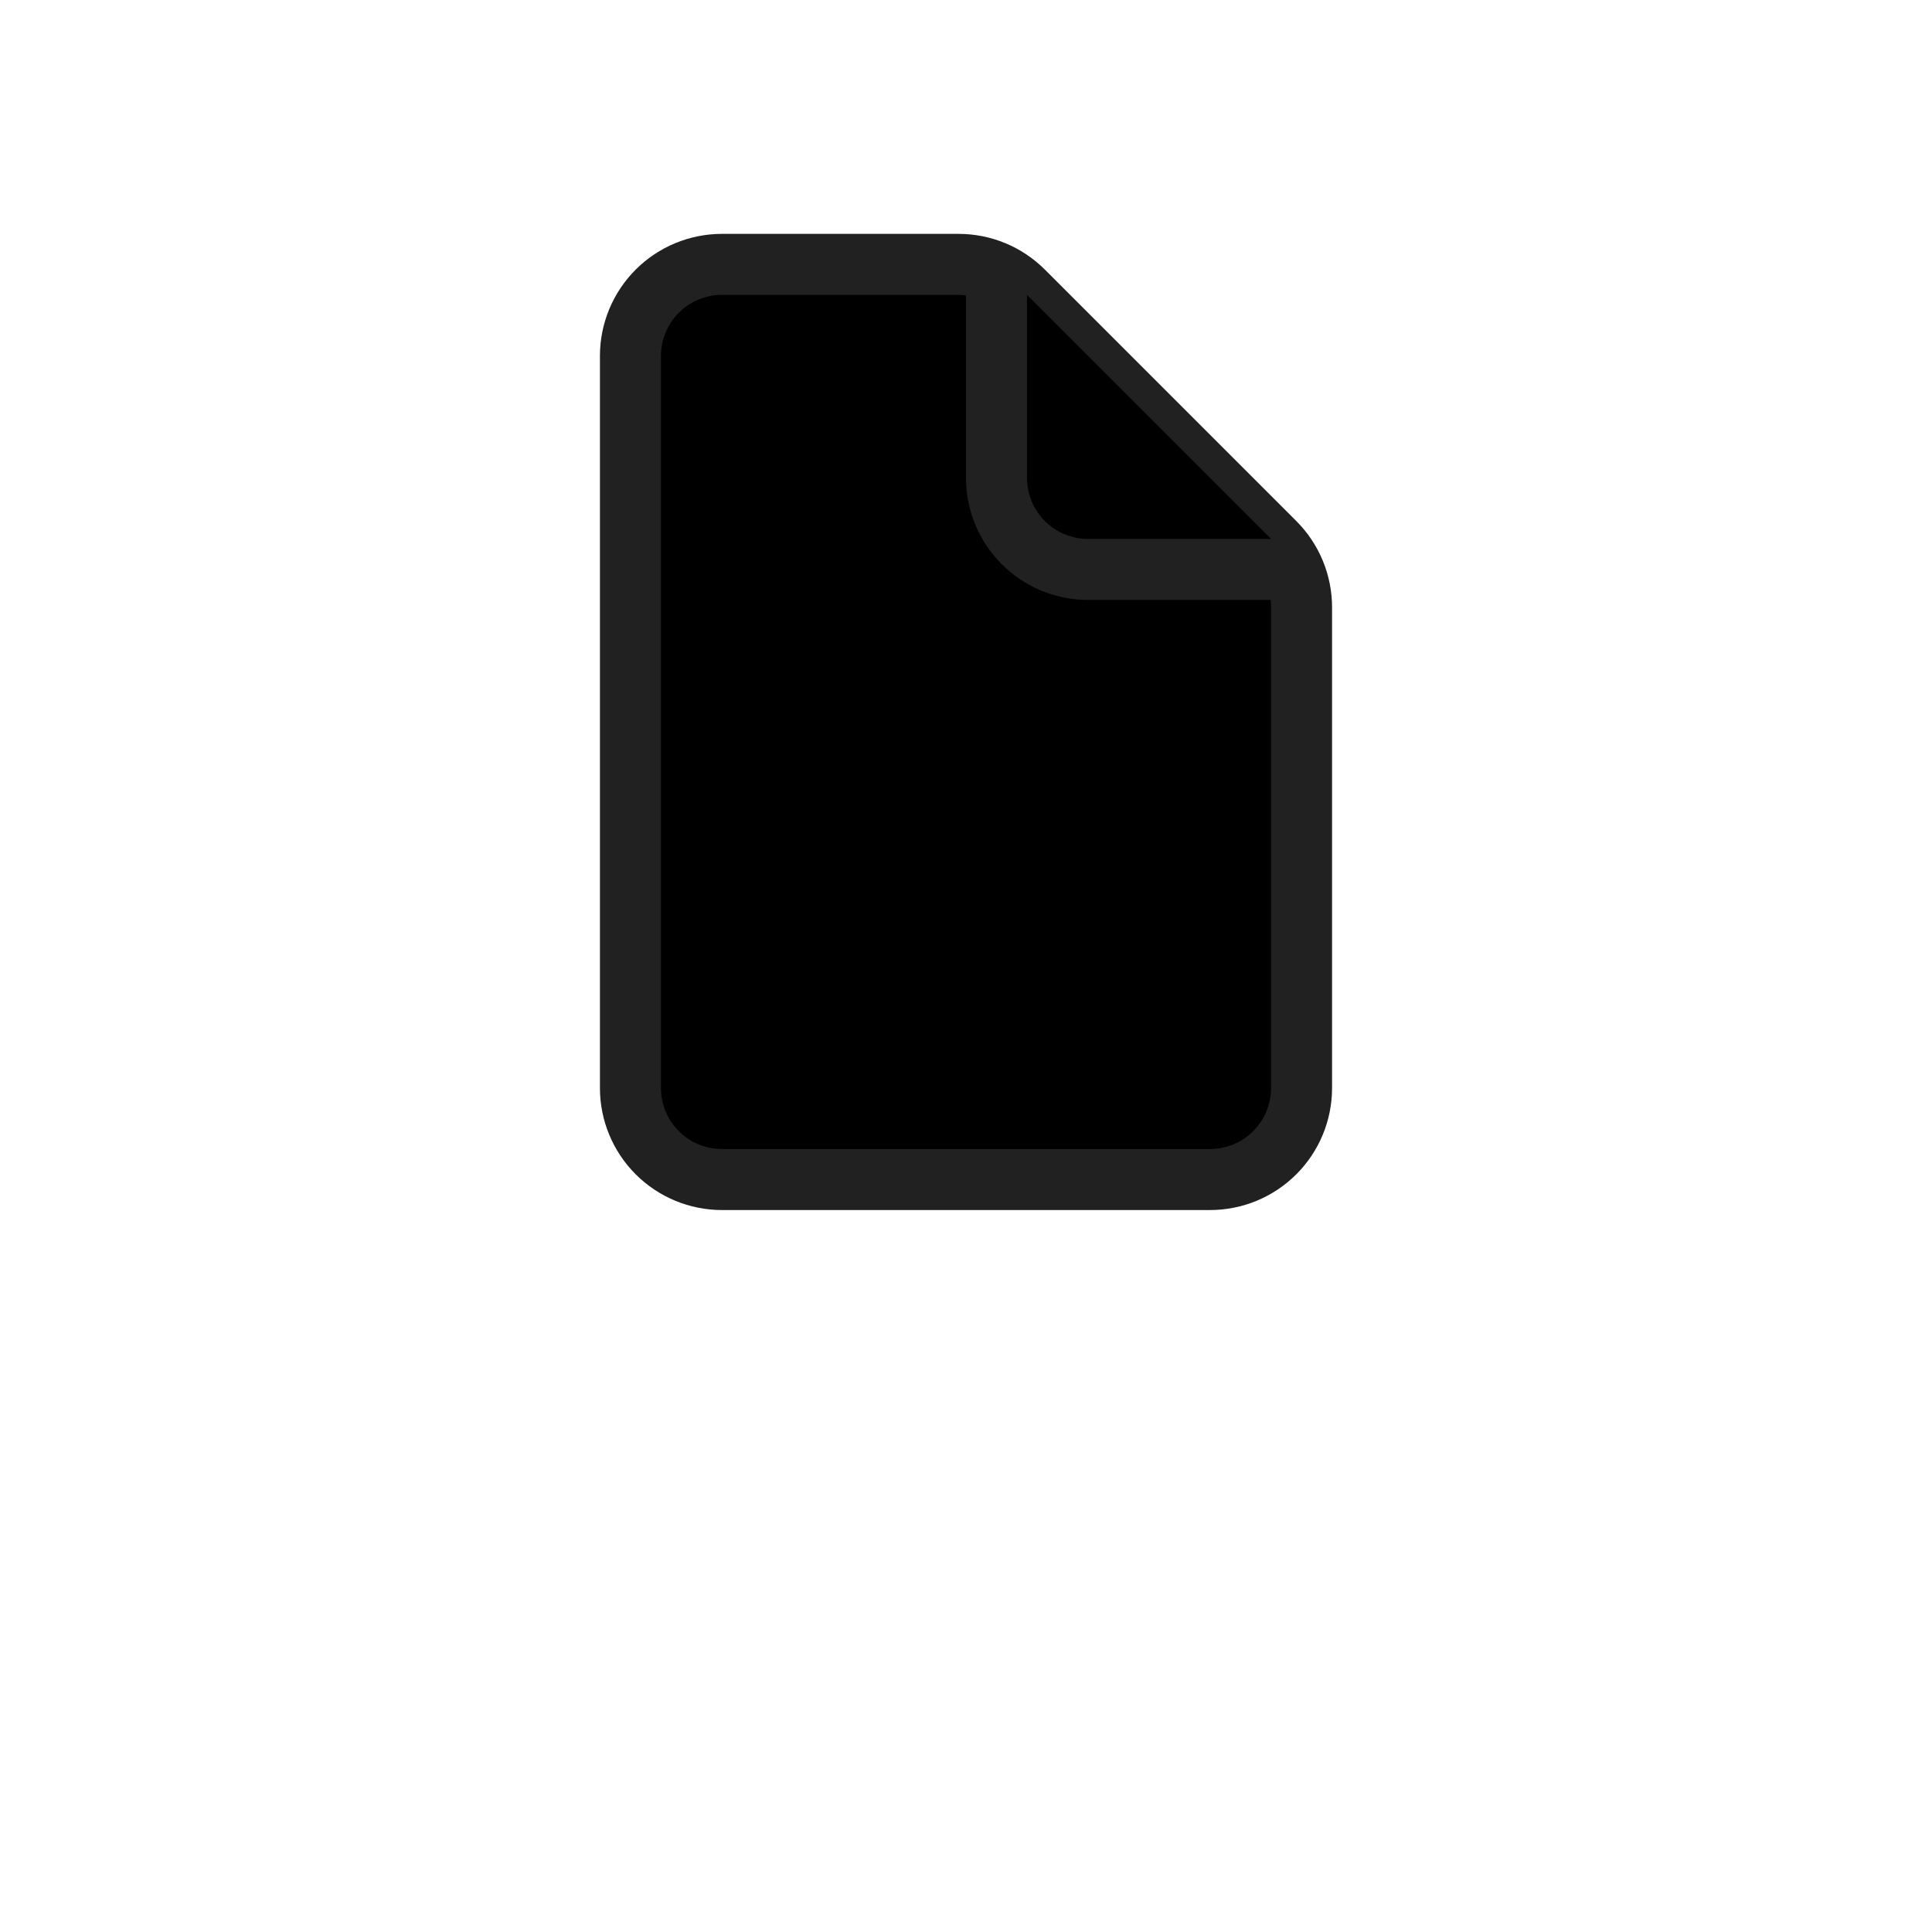
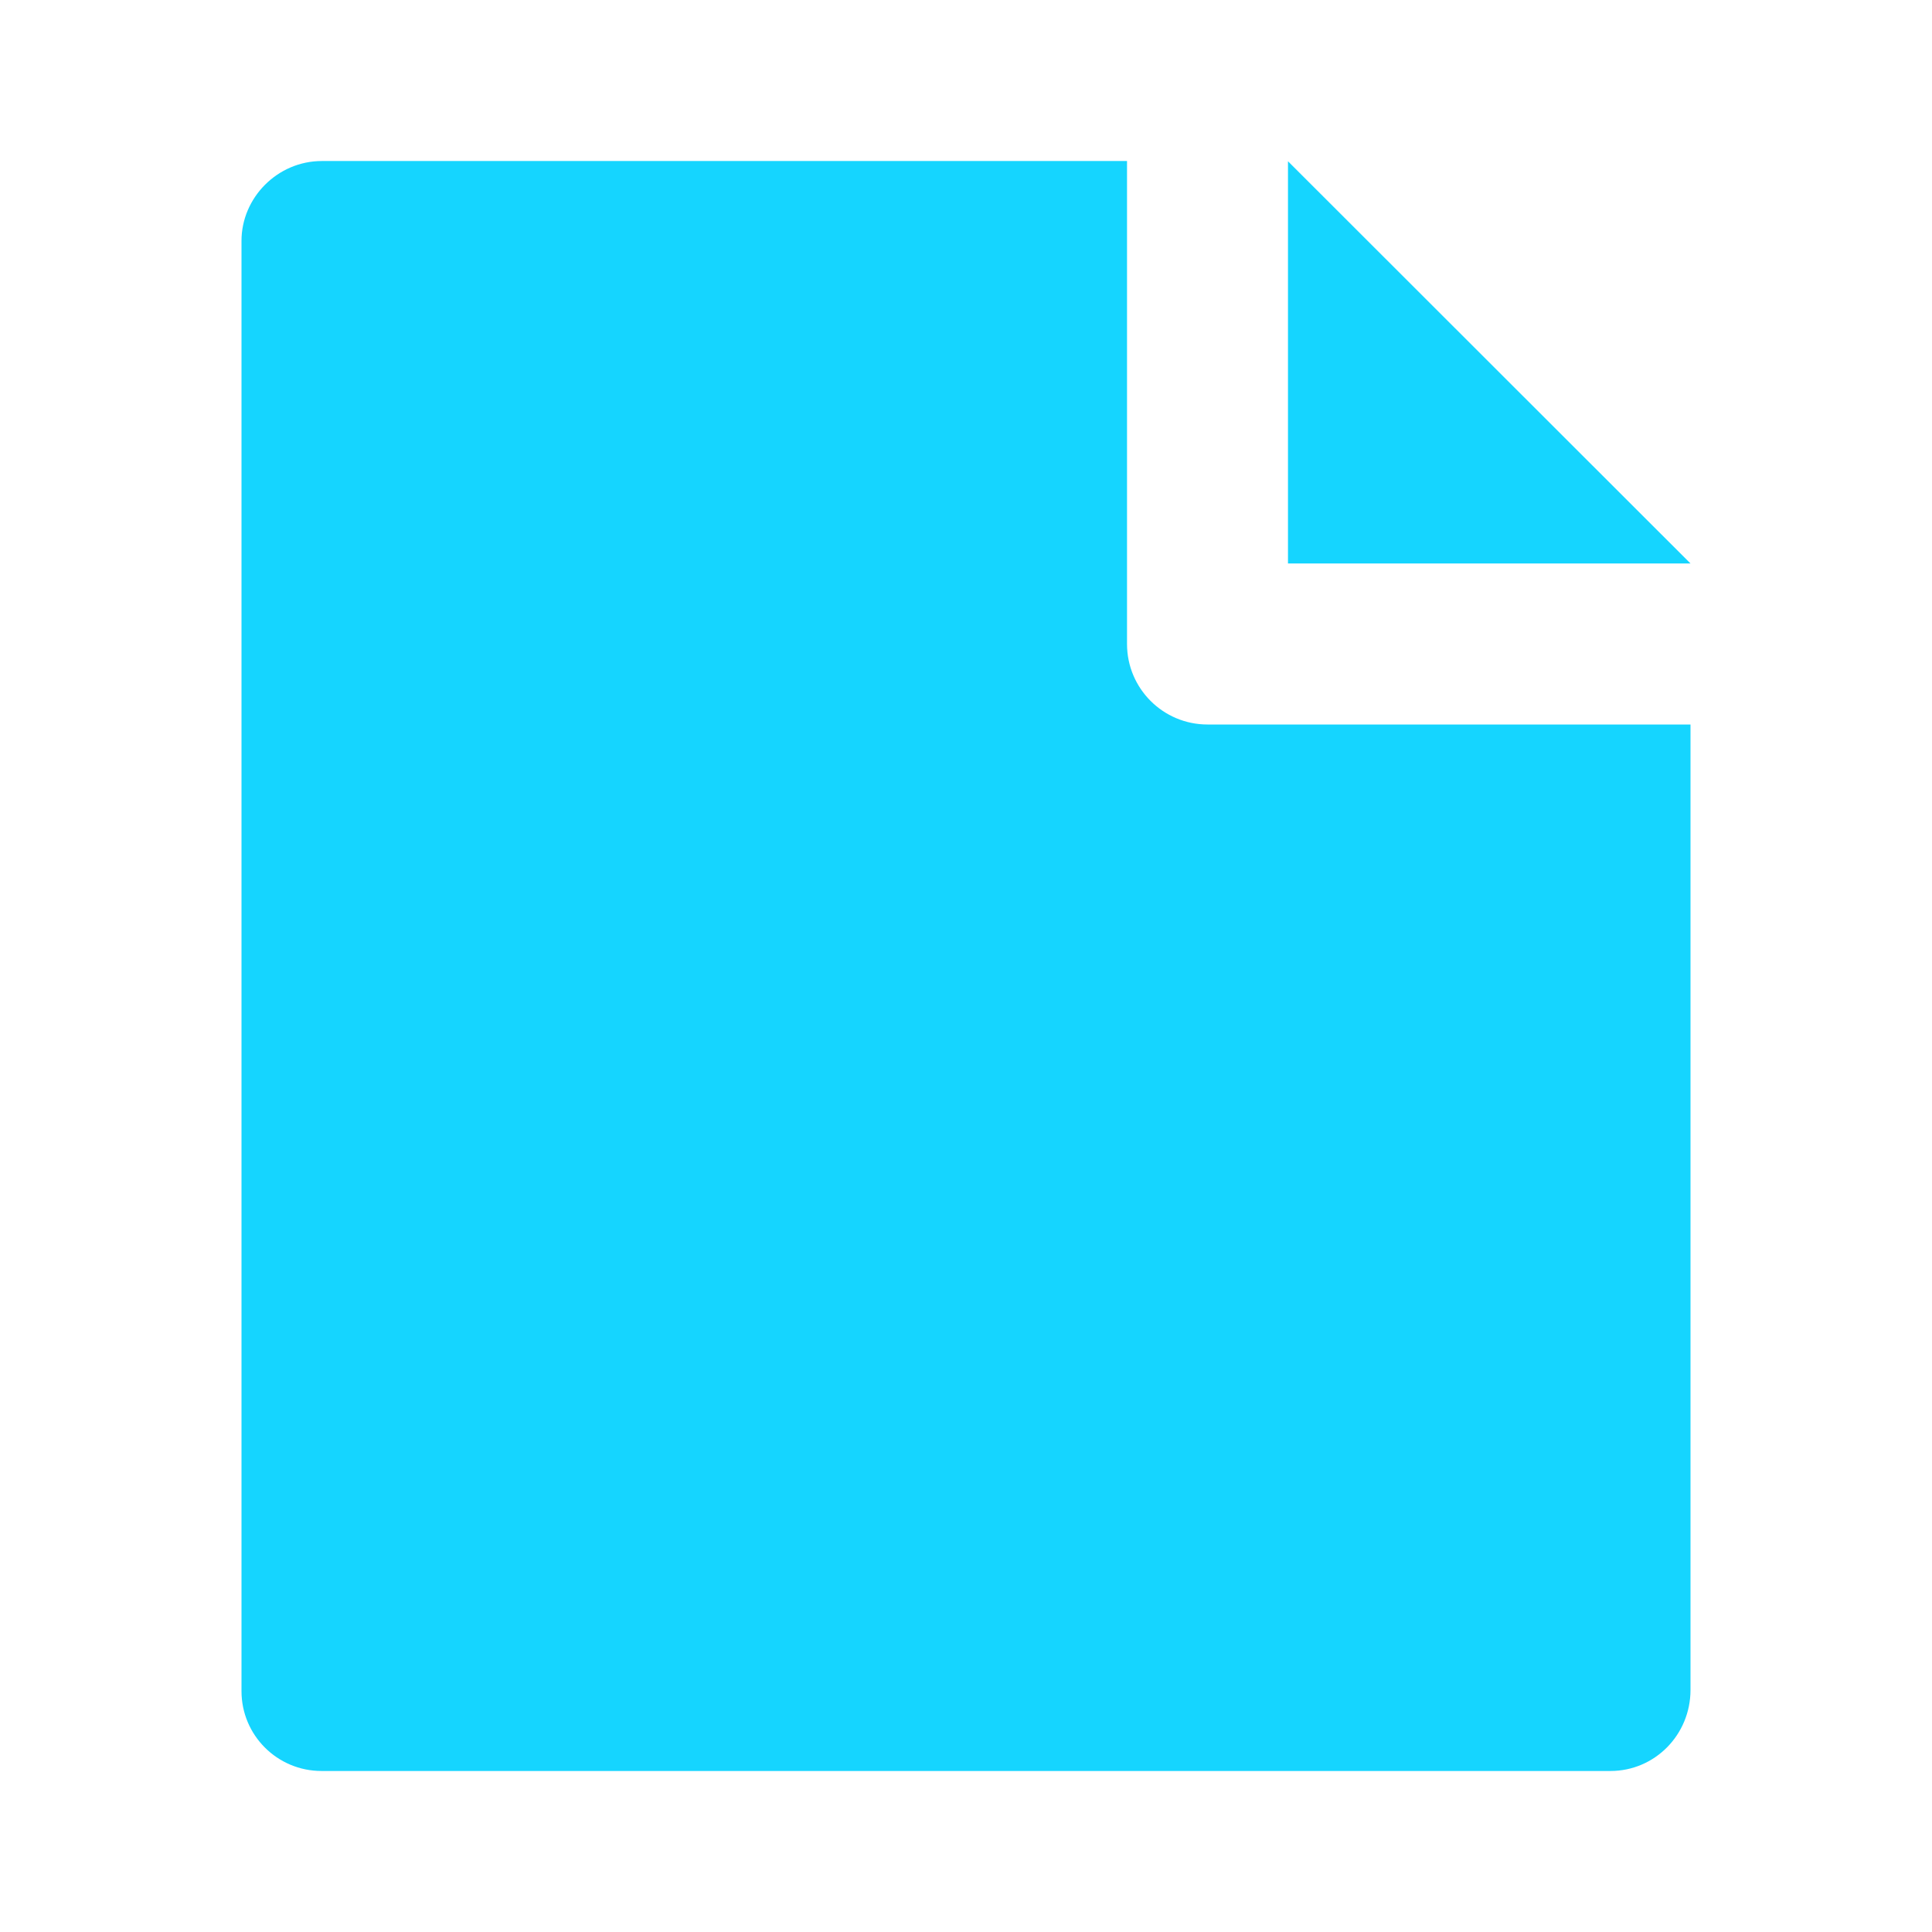
- <svg xmlns="http://www.w3.org/2000/svg" width="200" height="200" viewBox="0 0 380 380" fill="#000">
-   <path d="M188.544 52H142C137.226 52 132.648 53.896 129.272 57.272C125.896 60.648 124 65.226 124 70V214C124 218.774 125.896 223.352 129.272 226.728C132.648 230.104 137.226 232 142 232H238C242.774 232 247.352 230.104 250.728 226.728C254.104 223.352 256 218.774 256 214V119.455C256 114.682 254.104 110.104 250.728 106.729L201.272 57.271C197.896 53.896 193.318 52 188.544 52V52Z" stroke="#212121" stroke-width="12" stroke-miterlimit="10" />
-   <path d="M196 52V94C196 98.774 197.896 103.352 201.272 106.728C204.648 110.104 209.226 112 214 112H256" stroke="#212121" stroke-width="12" stroke-miterlimit="10" />
+ <svg xmlns="http://www.w3.org/2000/svg" width="32" height="32" viewBox="0 0 32 32" fill="none">
+   <path d="M28 12V27.99C28 28.735 27.407 29.333 26.675 29.333H5.325C4.593 29.333 4 28.741 4 28.011V3.989C4 3.274 4.596 2.667 5.331 2.667H18.667V10.667C18.667 11.403 19.264 12 20 12H28ZM28 9.333H21.333V2.671L28 9.333Z" fill="#15D5FF" />
</svg>
